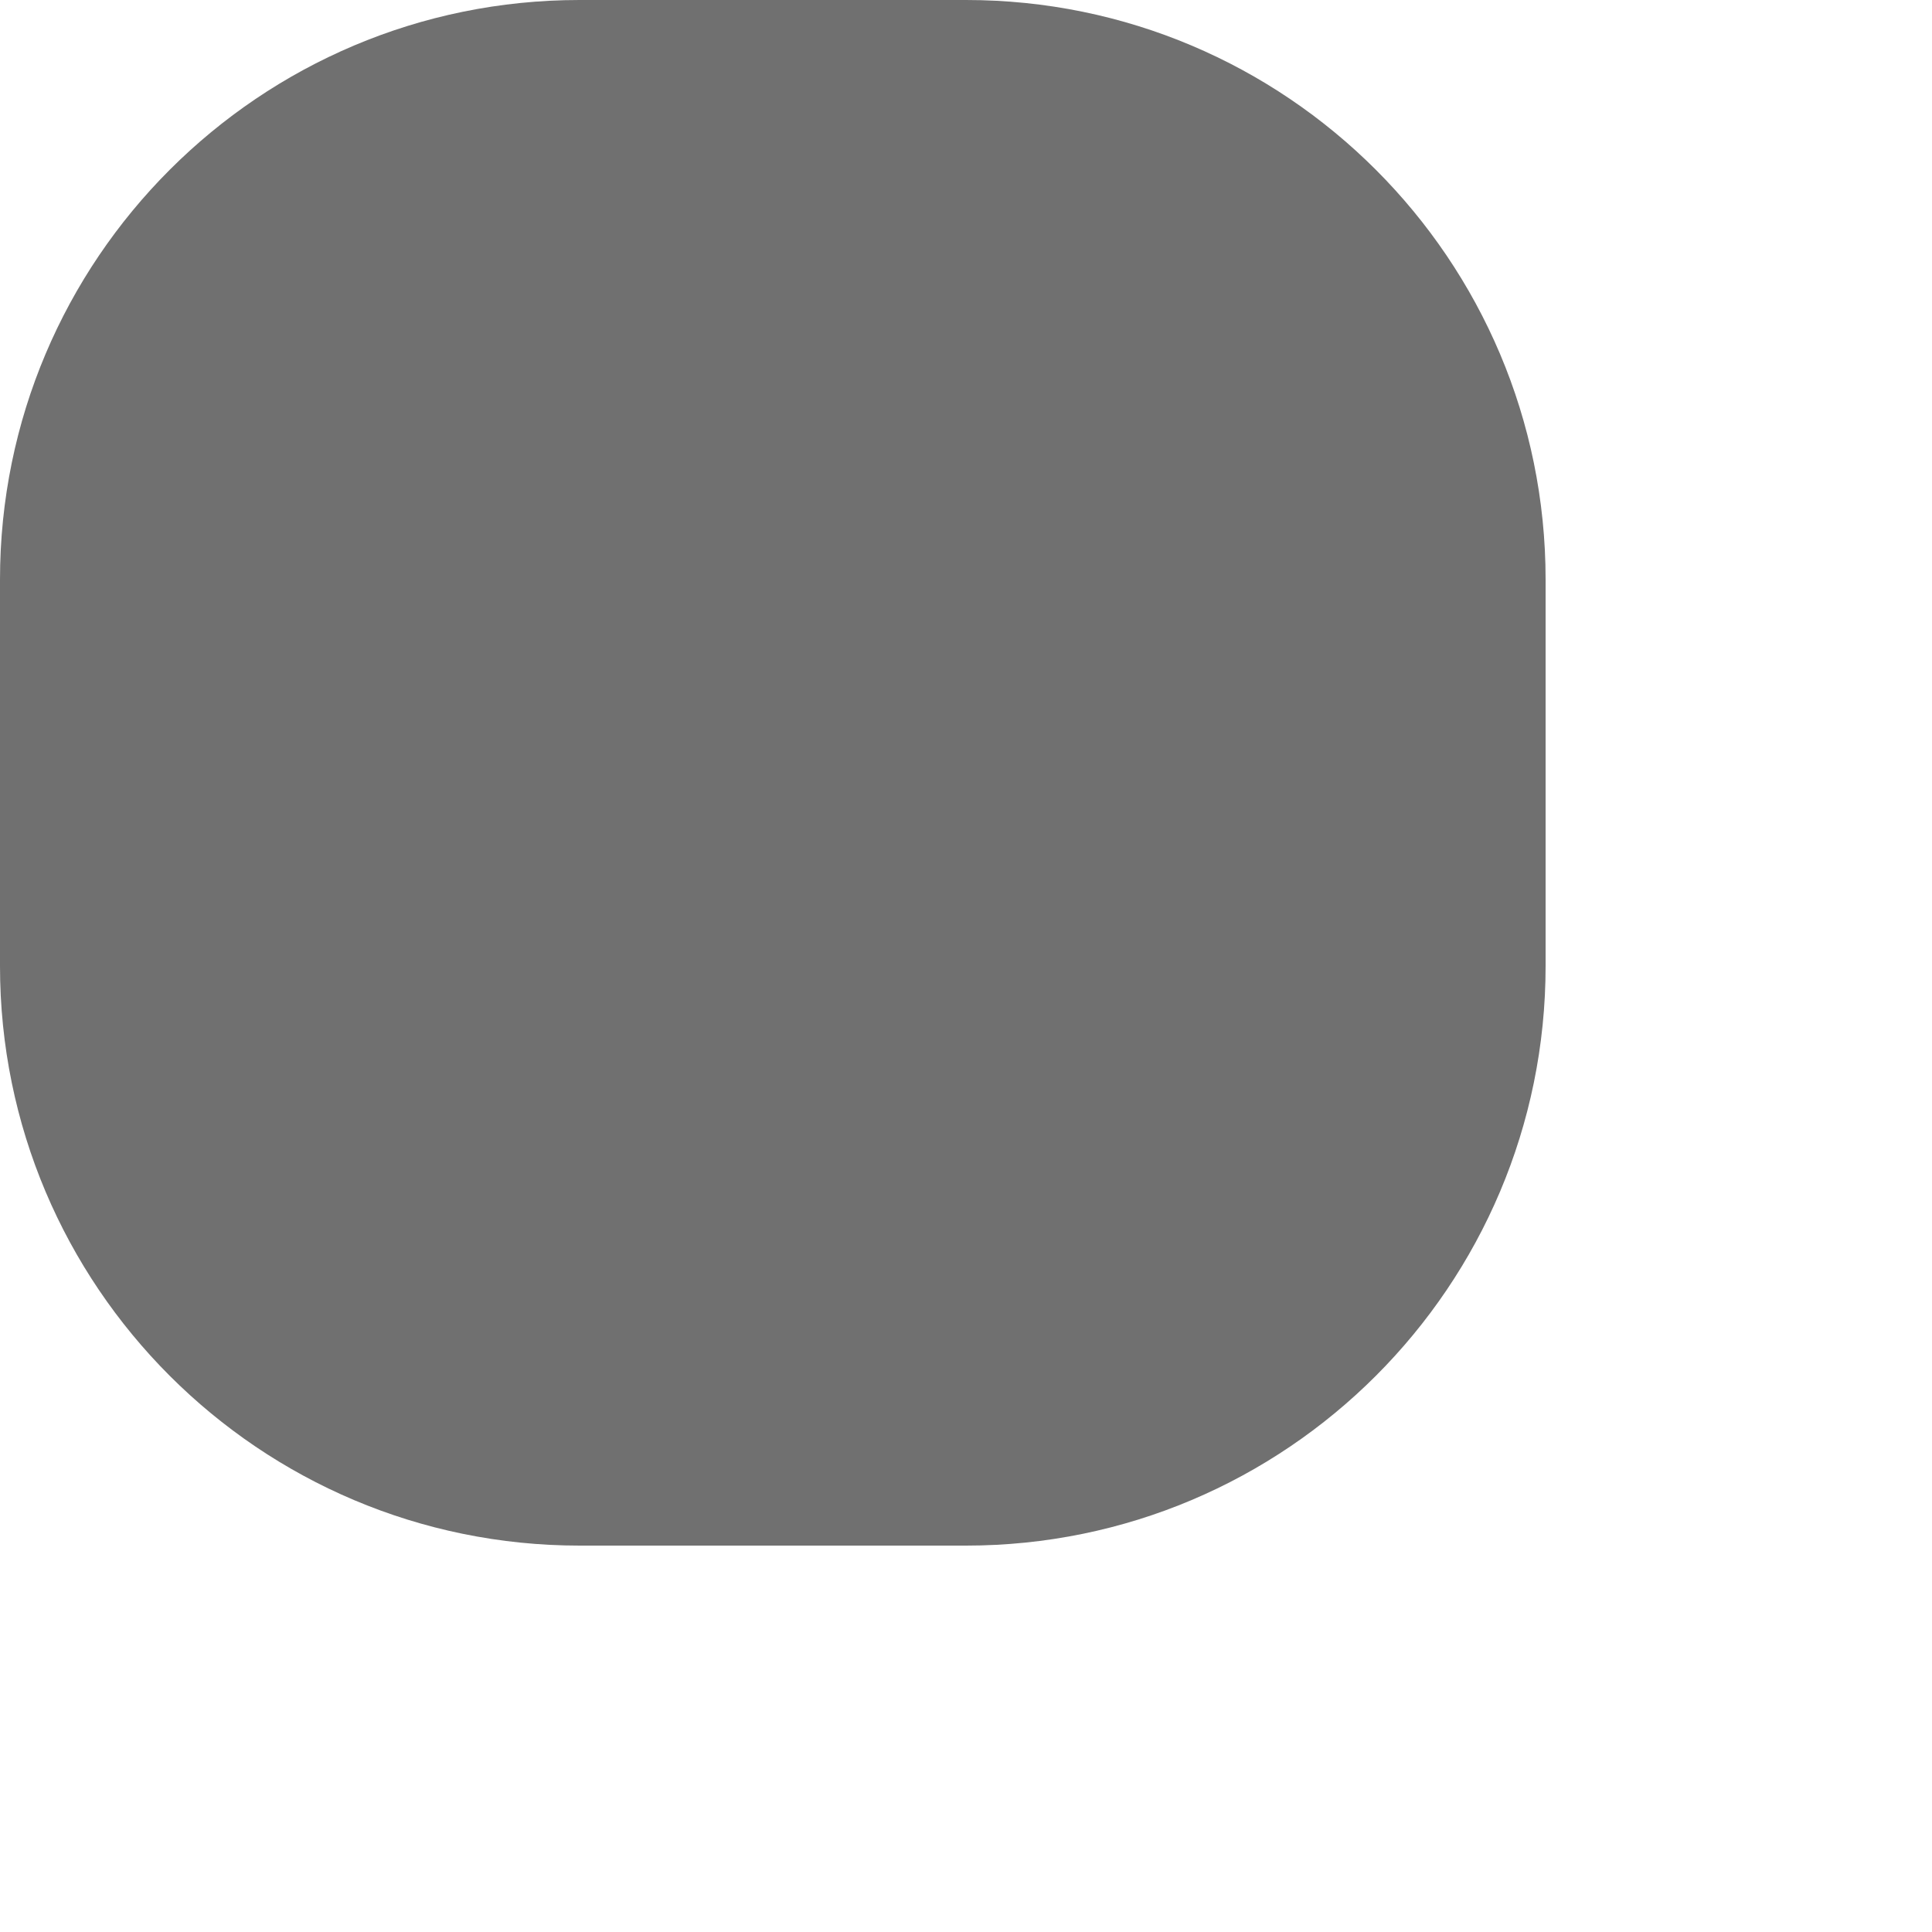
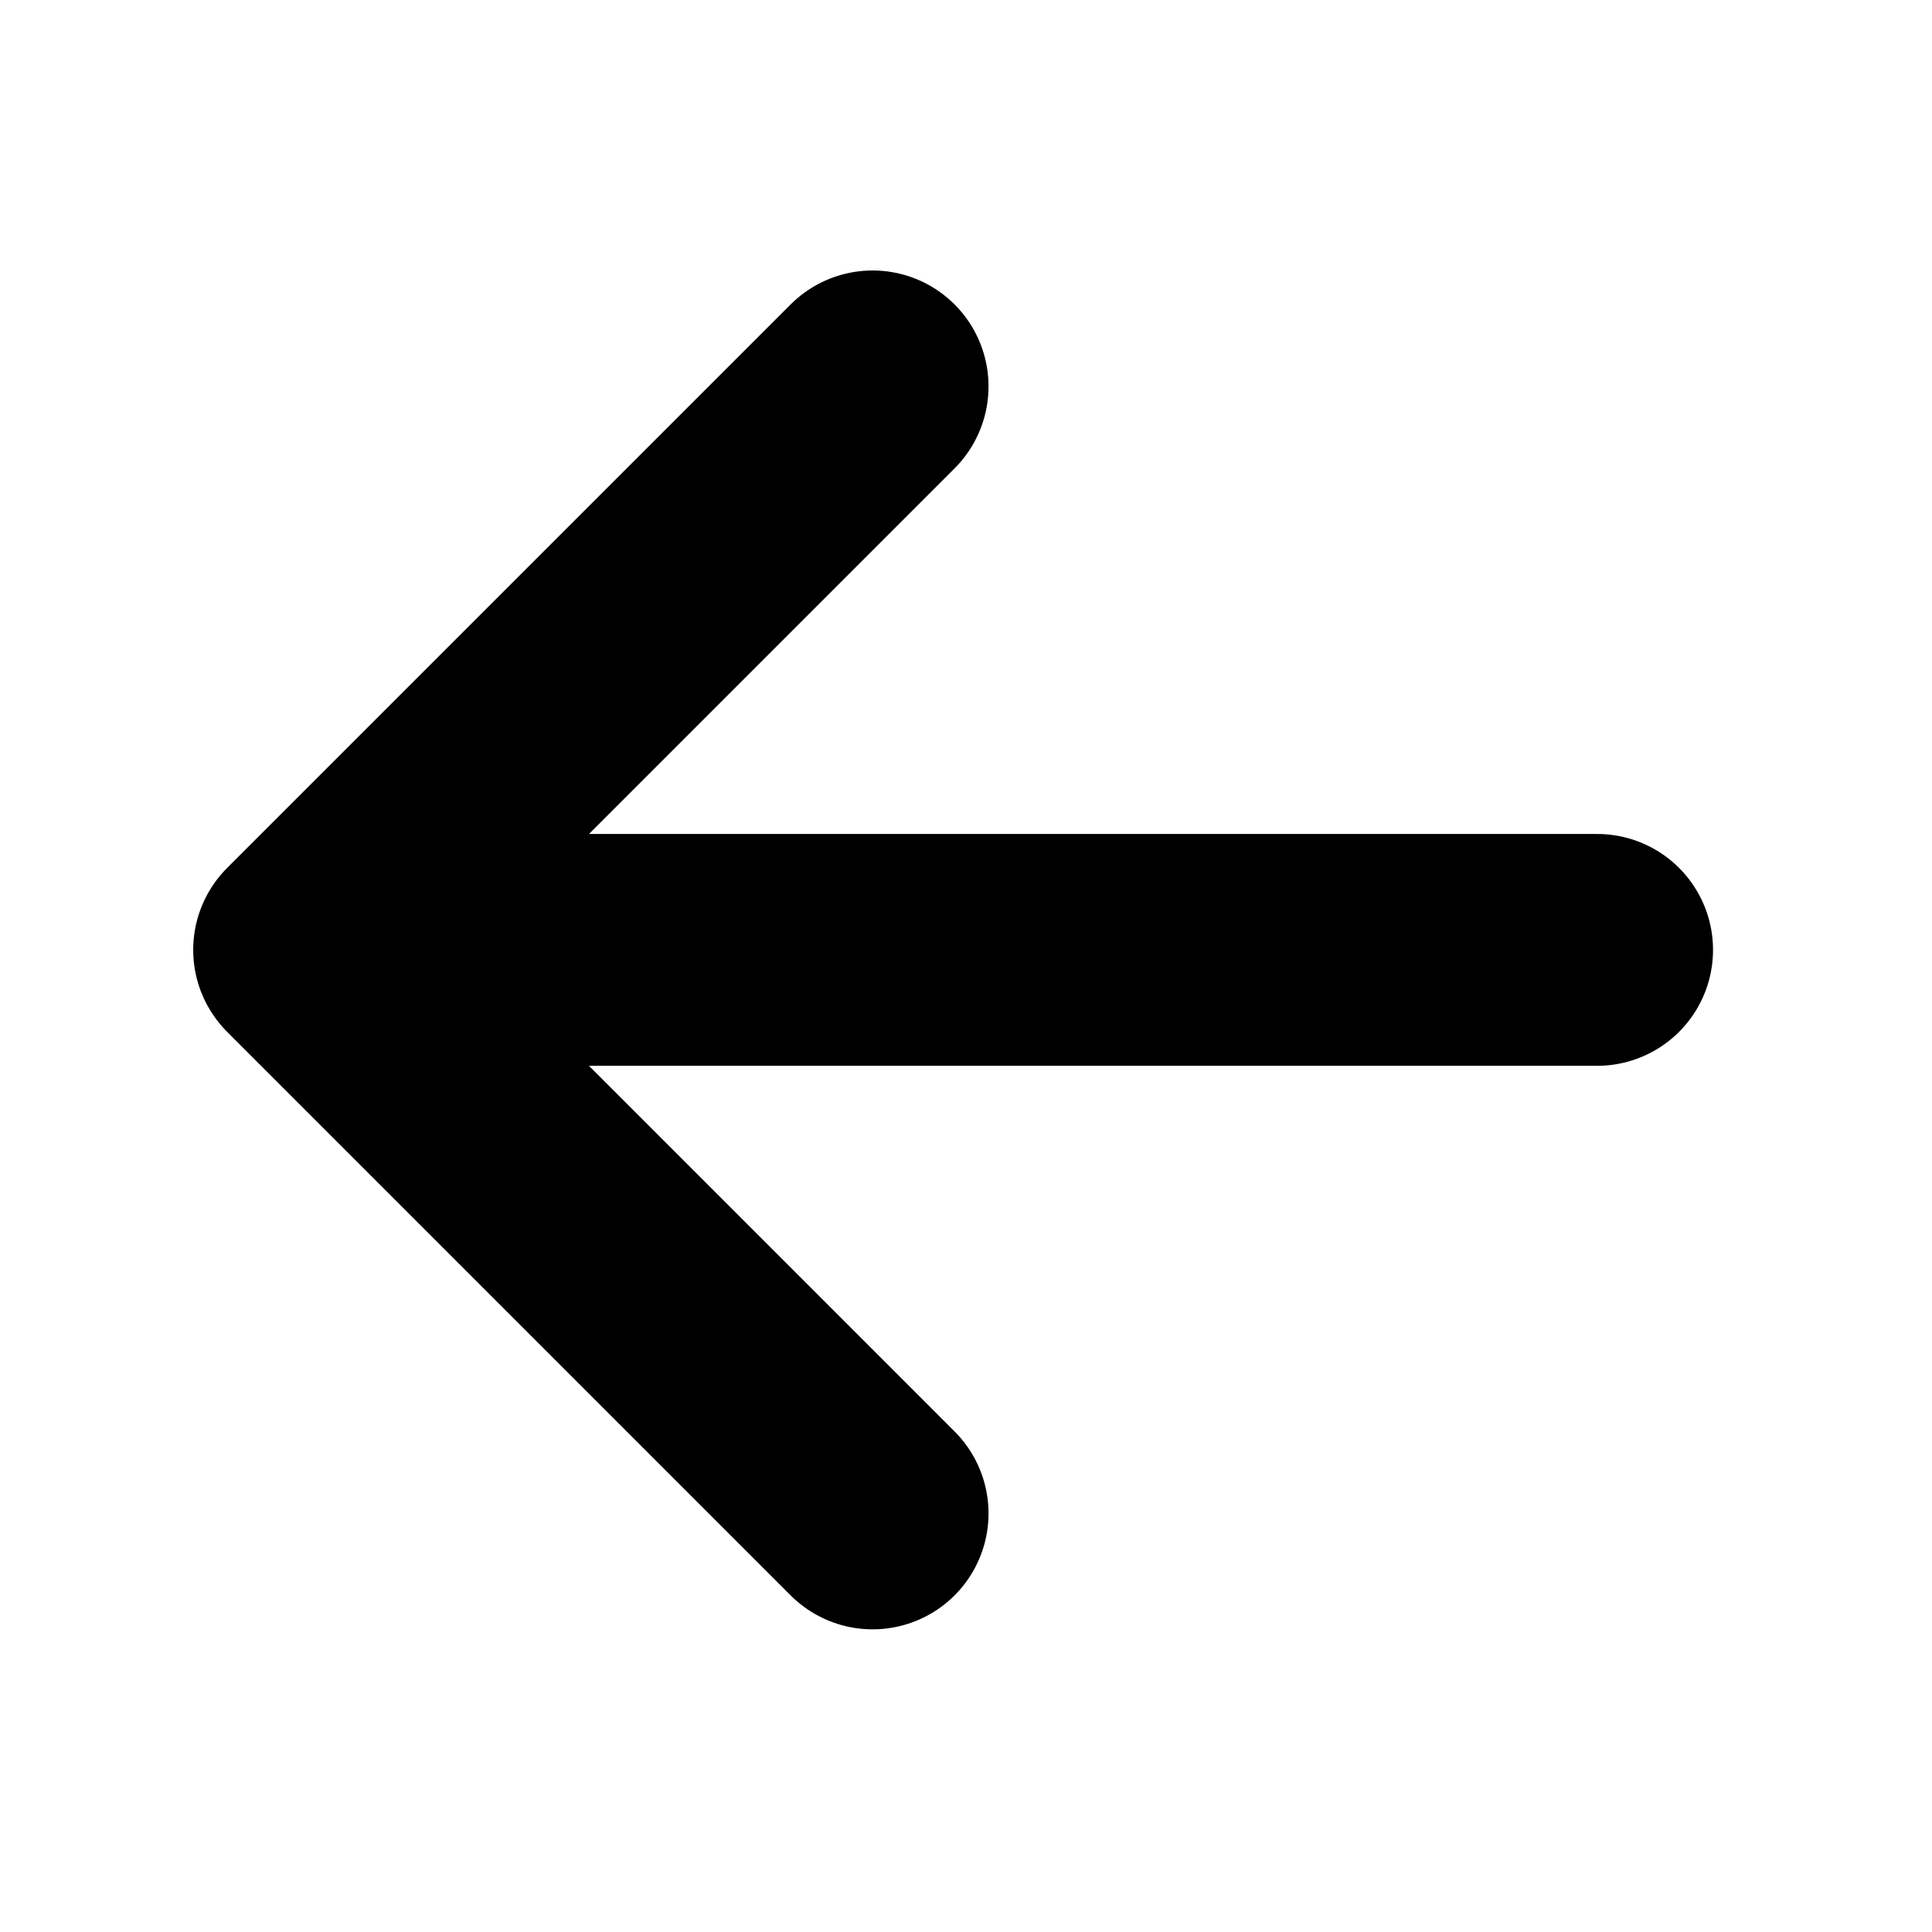
<svg xmlns="http://www.w3.org/2000/svg" width="40" height="40" viewBox="0 0 50 50" fill="currentColor">
-   <rect width="40" height="40" rx="15" fill="#121212" fill-opacity="0.6" />
-   <path d="M8 24.583H41.333H8Z" fill="#121212" fill-opacity="0.6" />
-   <path d="M22.583 10L8 24.583M8 24.583L22.583 39.167M8 24.583H41.333" stroke="#currentColor" stroke-width="6" stroke-linecap="round" stroke-linejoin="round" />
+   <path d="M22.583 10L8 24.583M8 24.583L22.583 39.167M8 24.583H41.333" stroke="currentColor" stroke-width="6" stroke-linecap="round" stroke-linejoin="round" />
</svg>
